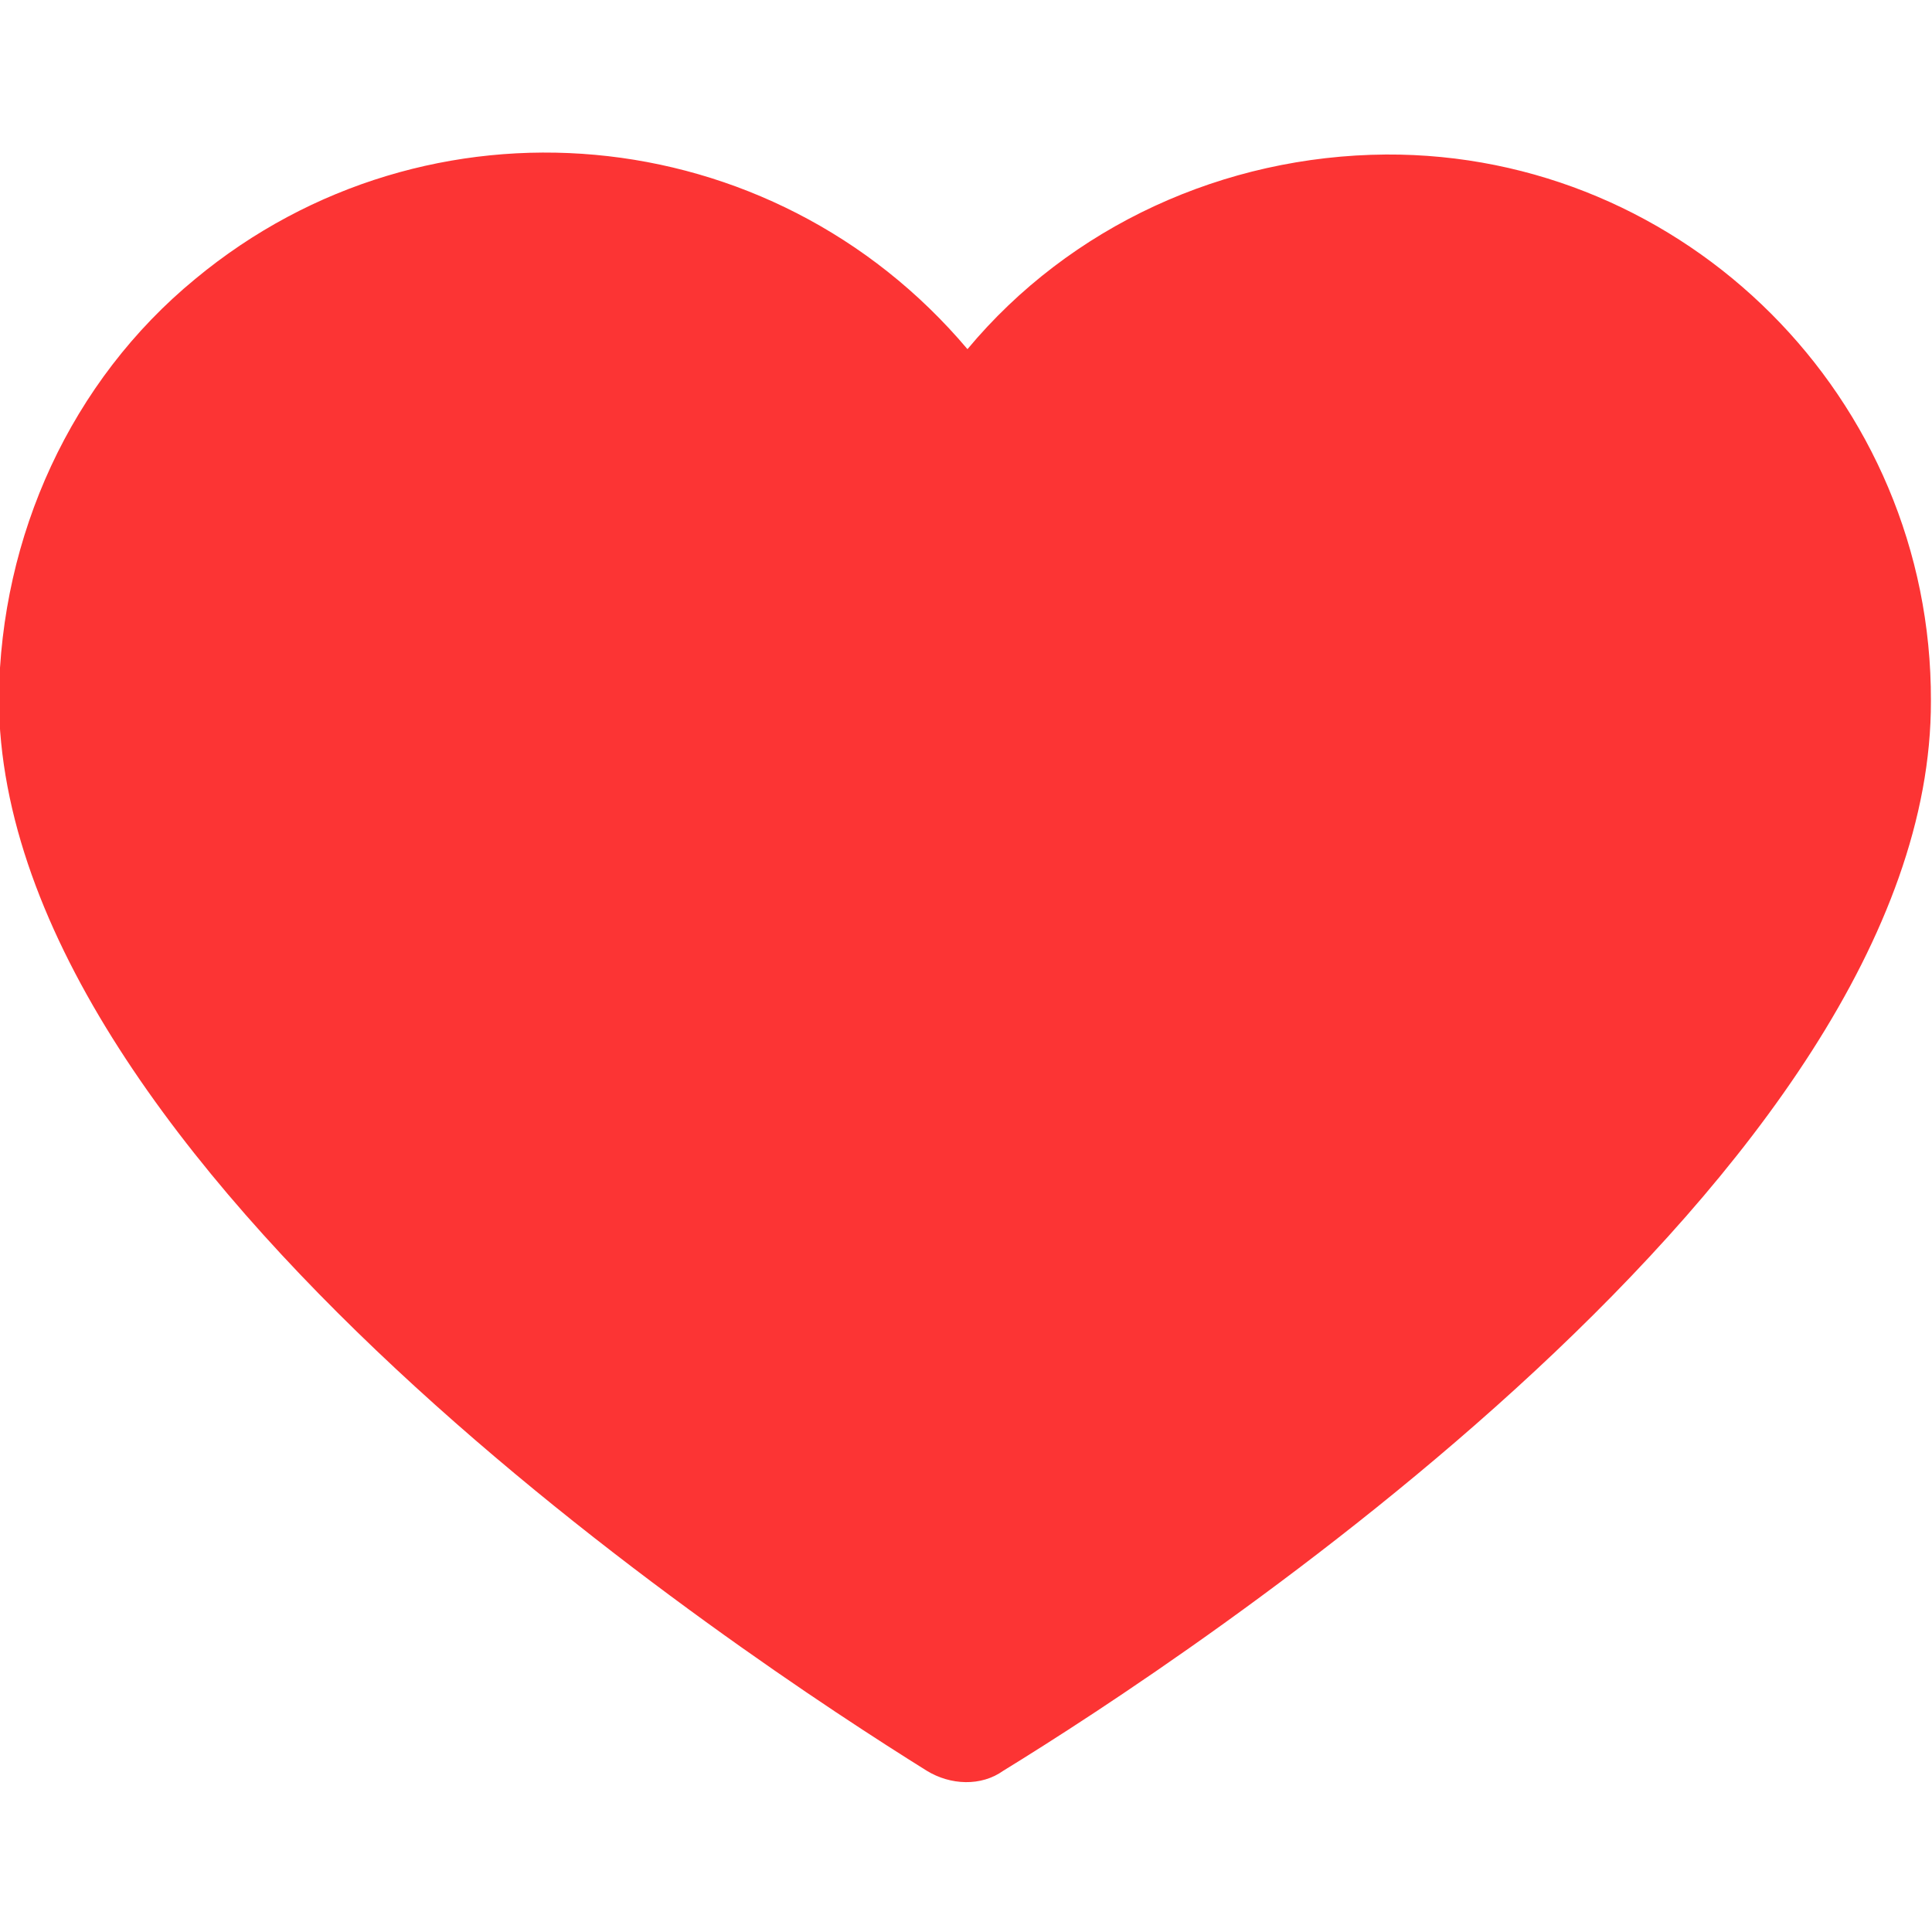
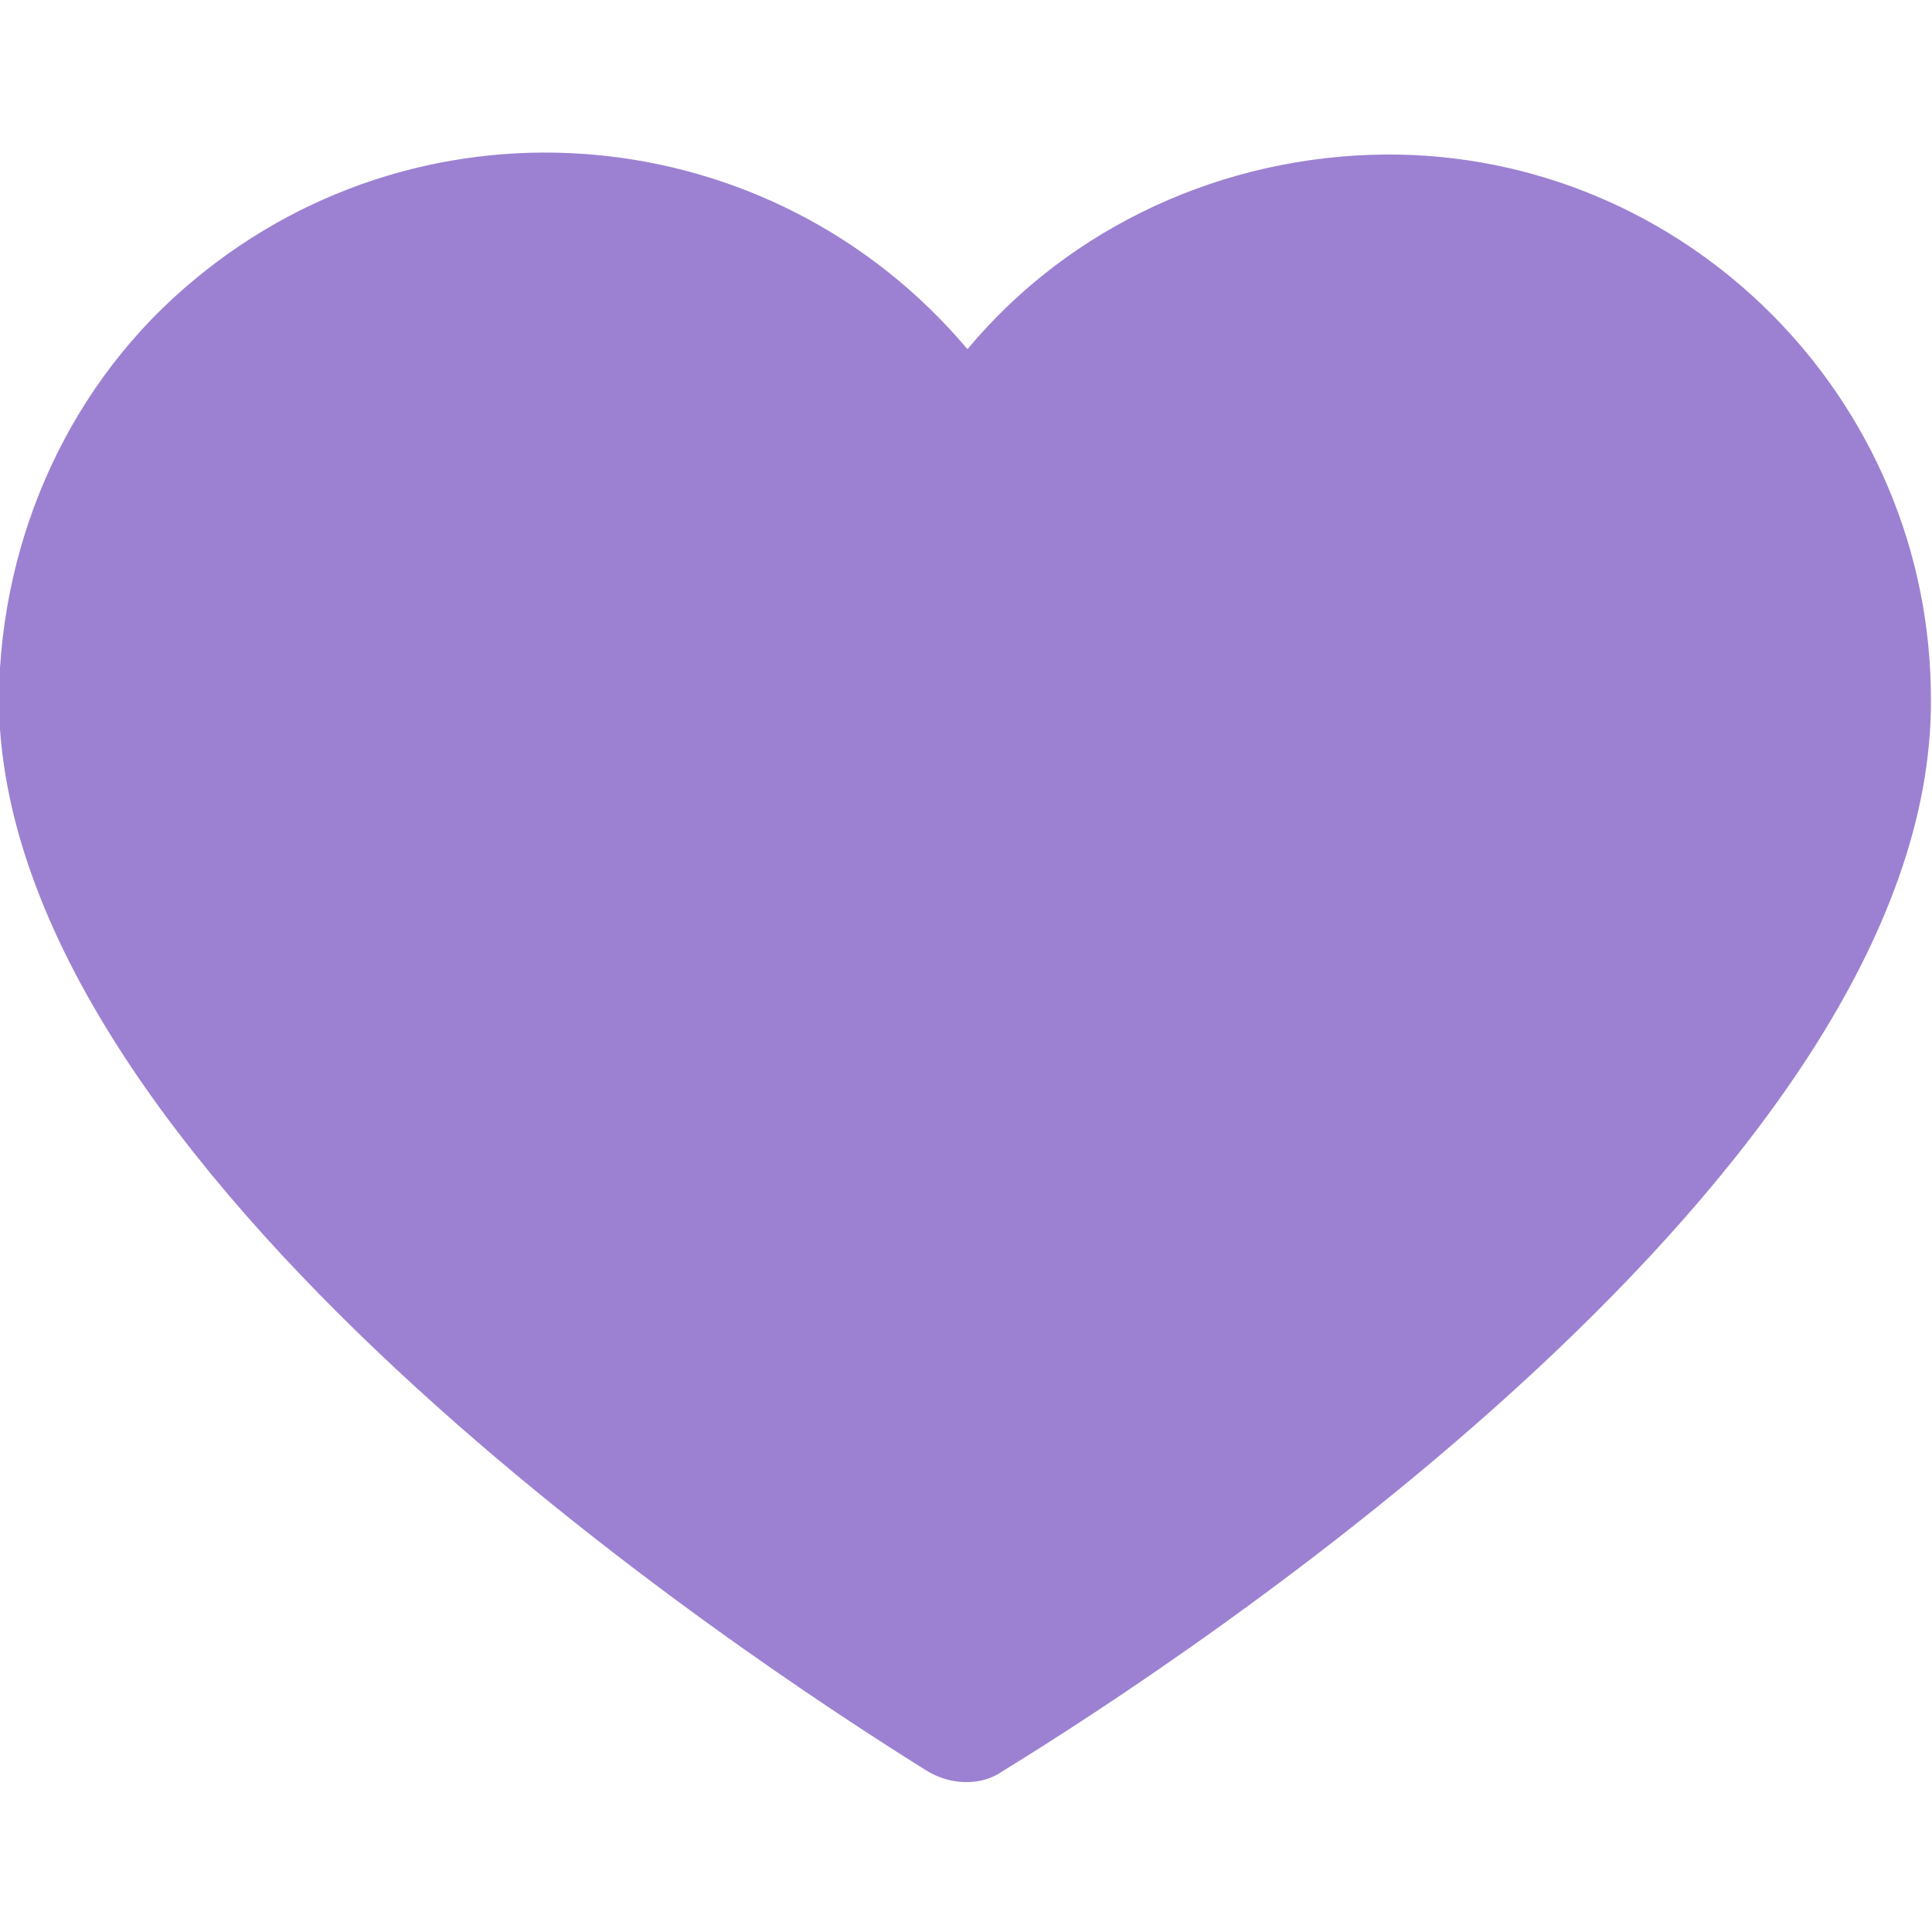
<svg xmlns="http://www.w3.org/2000/svg" version="1.1" id="Layer_1" x="0px" y="0px" viewBox="0 0 64 64" style="enable-background:new 0 0 64 64;" xml:space="preserve">
  <style type="text/css">
- 	.st0{fill:#FC3434;}
+ 	.st0{fill:#9C81D2;}
</style>
  <g id="logo" transform="translate(0 4.189) rotate(-9)">
    <g id="Group_1310" transform="translate(0 0)">
      <path id="Path_241" class="st0" d="M60.2,28.8c1.6-9.9-5.2-19.2-15-20.7c-5.3-0.8-10.7,0.7-14.7,4.2C25.3,3.7,14.2,0.9,5.6,6    C1,8.7-2.1,13.4-3,18.7C-5.4,34.1,16.5,54,21.8,58.6c0.7,0.6,1.7,0.8,2.5,0.4C30.8,56.3,57.8,44.2,60.2,28.8z" />
    </g>
  </g>
</svg>
